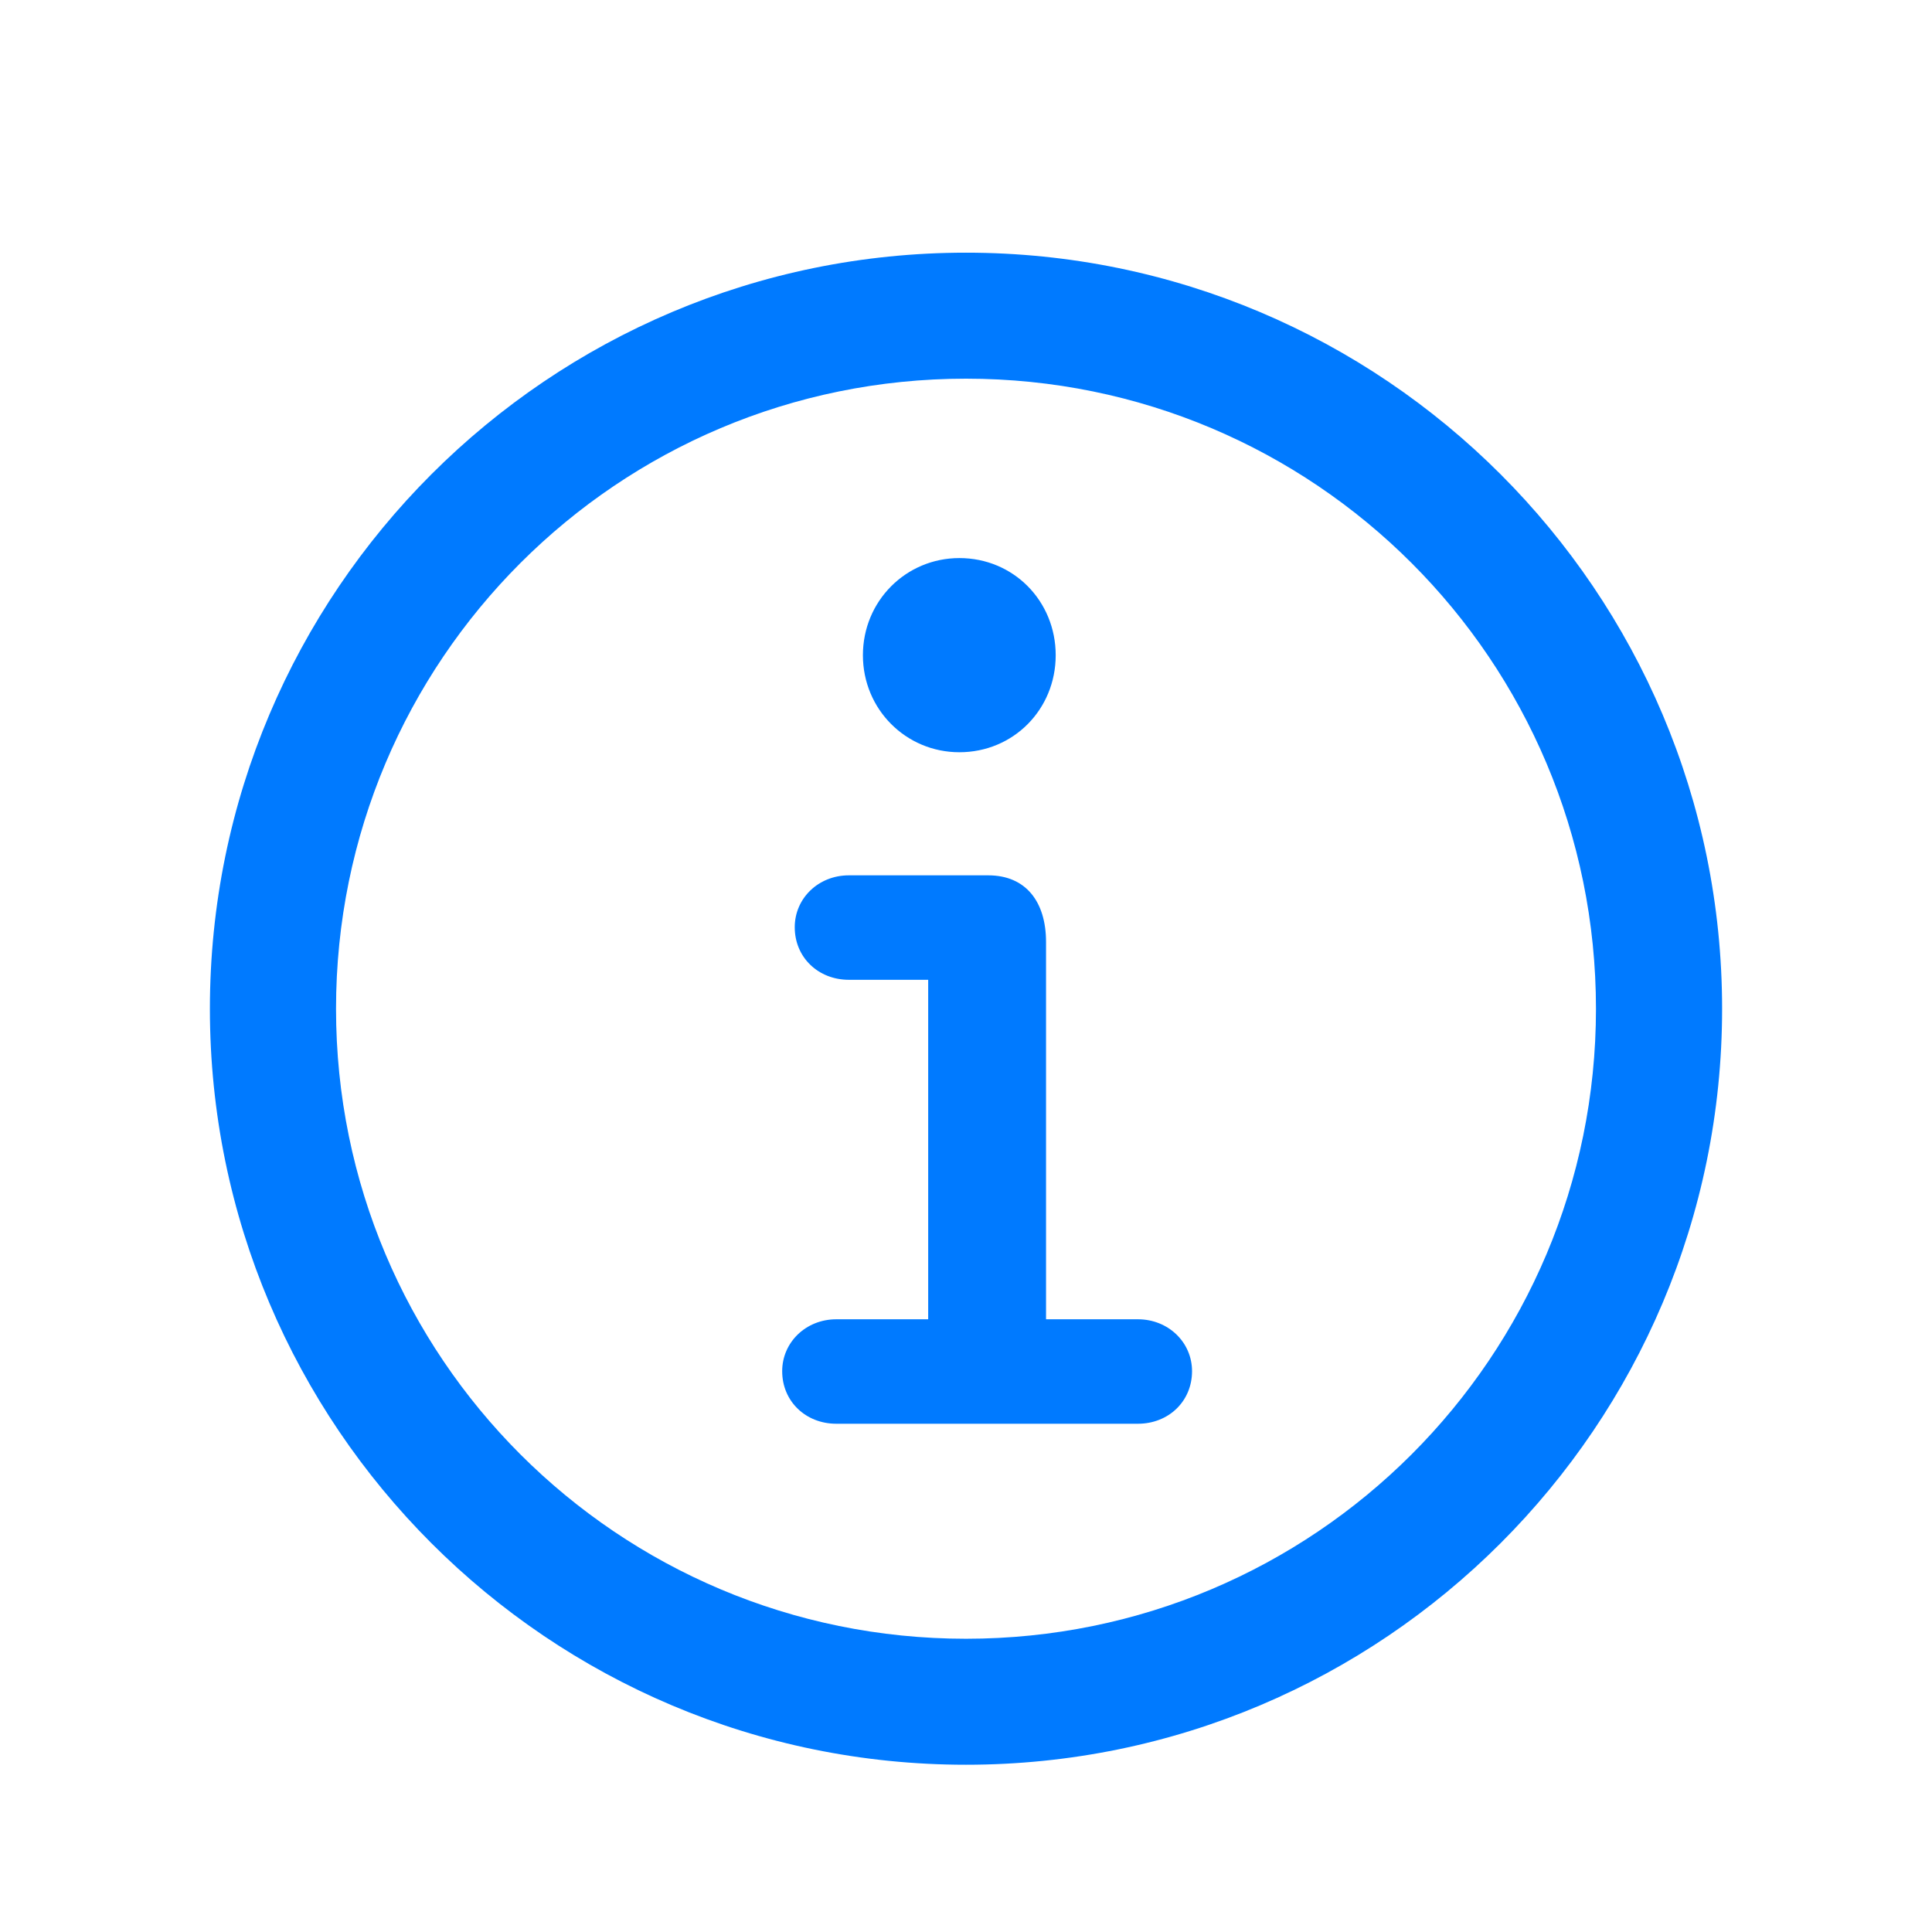
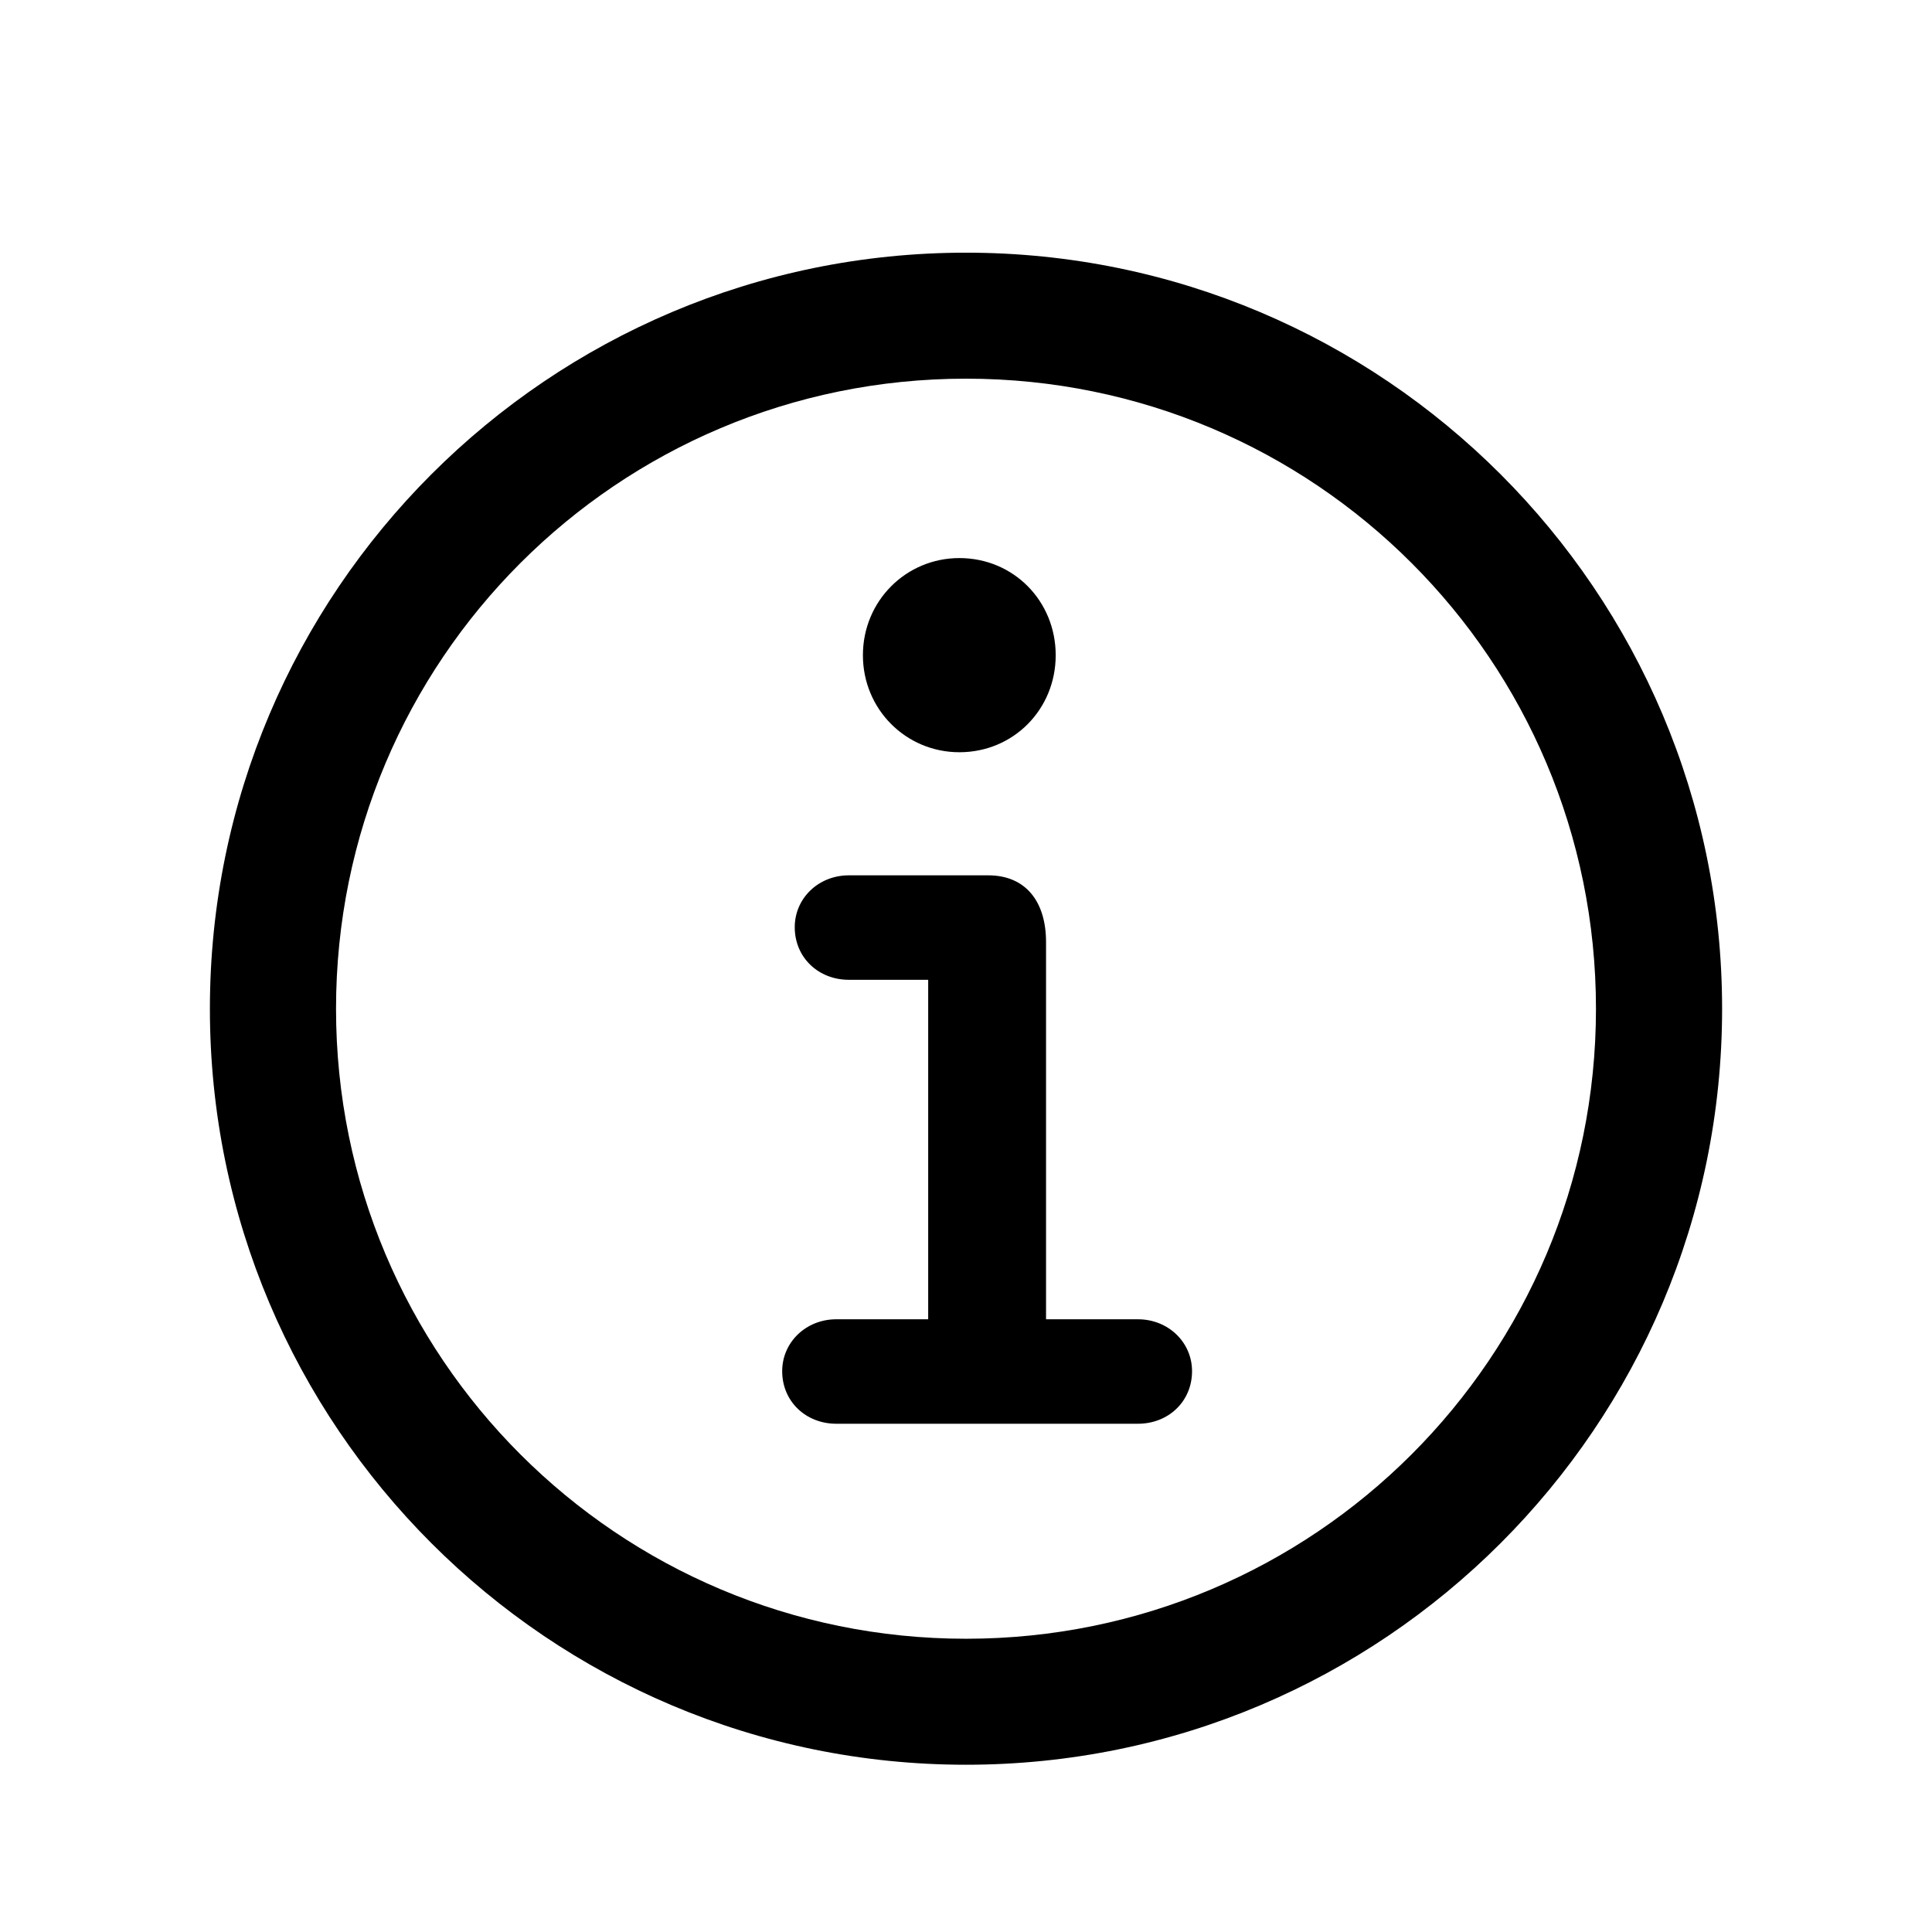
<svg xmlns="http://www.w3.org/2000/svg" width="14" height="14" viewBox="0 0 14 14" fill="none">
-   <path d="M7 12.788C3.976 12.788 1.521 10.334 1.521 7.31C1.521 4.286 3.976 1.831 7 1.831C10.024 1.831 12.479 4.286 12.479 7.31C12.479 10.334 10.024 12.788 7 12.788ZM7 11.875C9.524 11.875 11.565 9.834 11.565 7.31C11.565 4.785 9.524 2.744 7 2.744C4.476 2.744 2.435 4.785 2.435 7.31C2.435 9.834 4.476 11.875 7 11.875ZM6.952 5.451C6.565 5.451 6.253 5.14 6.253 4.748C6.253 4.355 6.565 4.044 6.952 4.044C7.344 4.044 7.65 4.355 7.65 4.748C7.65 5.14 7.344 5.451 6.952 5.451ZM6.06 10.317C5.84 10.317 5.668 10.156 5.668 9.936C5.668 9.727 5.84 9.56 6.06 9.56H6.726V7.1H6.151C5.931 7.1 5.759 6.939 5.759 6.719C5.759 6.509 5.931 6.343 6.151 6.343H7.161C7.435 6.343 7.58 6.536 7.58 6.826V9.56H8.246C8.466 9.56 8.638 9.727 8.638 9.936C8.638 10.156 8.466 10.317 8.246 10.317H6.06Z" fill="#007AFF" />
+   <path d="M7 12.788C3.976 12.788 1.521 10.334 1.521 7.31C1.521 4.286 3.976 1.831 7 1.831C10.024 1.831 12.479 4.286 12.479 7.31C12.479 10.334 10.024 12.788 7 12.788ZM7 11.875C9.524 11.875 11.565 9.834 11.565 7.31C11.565 4.785 9.524 2.744 7 2.744C4.476 2.744 2.435 4.785 2.435 7.31C2.435 9.834 4.476 11.875 7 11.875ZM6.952 5.451C6.565 5.451 6.253 5.14 6.253 4.748C6.253 4.355 6.565 4.044 6.952 4.044C7.344 4.044 7.65 4.355 7.65 4.748C7.65 5.14 7.344 5.451 6.952 5.451ZM6.06 10.317C5.84 10.317 5.668 10.156 5.668 9.936C5.668 9.727 5.84 9.56 6.06 9.56H6.726V7.1H6.151C5.931 7.1 5.759 6.939 5.759 6.719C5.759 6.509 5.931 6.343 6.151 6.343H7.161C7.435 6.343 7.58 6.536 7.58 6.826V9.56H8.246C8.466 9.56 8.638 9.727 8.638 9.936C8.638 10.156 8.466 10.317 8.246 10.317H6.06Z" fill="currentColor" />
</svg>
